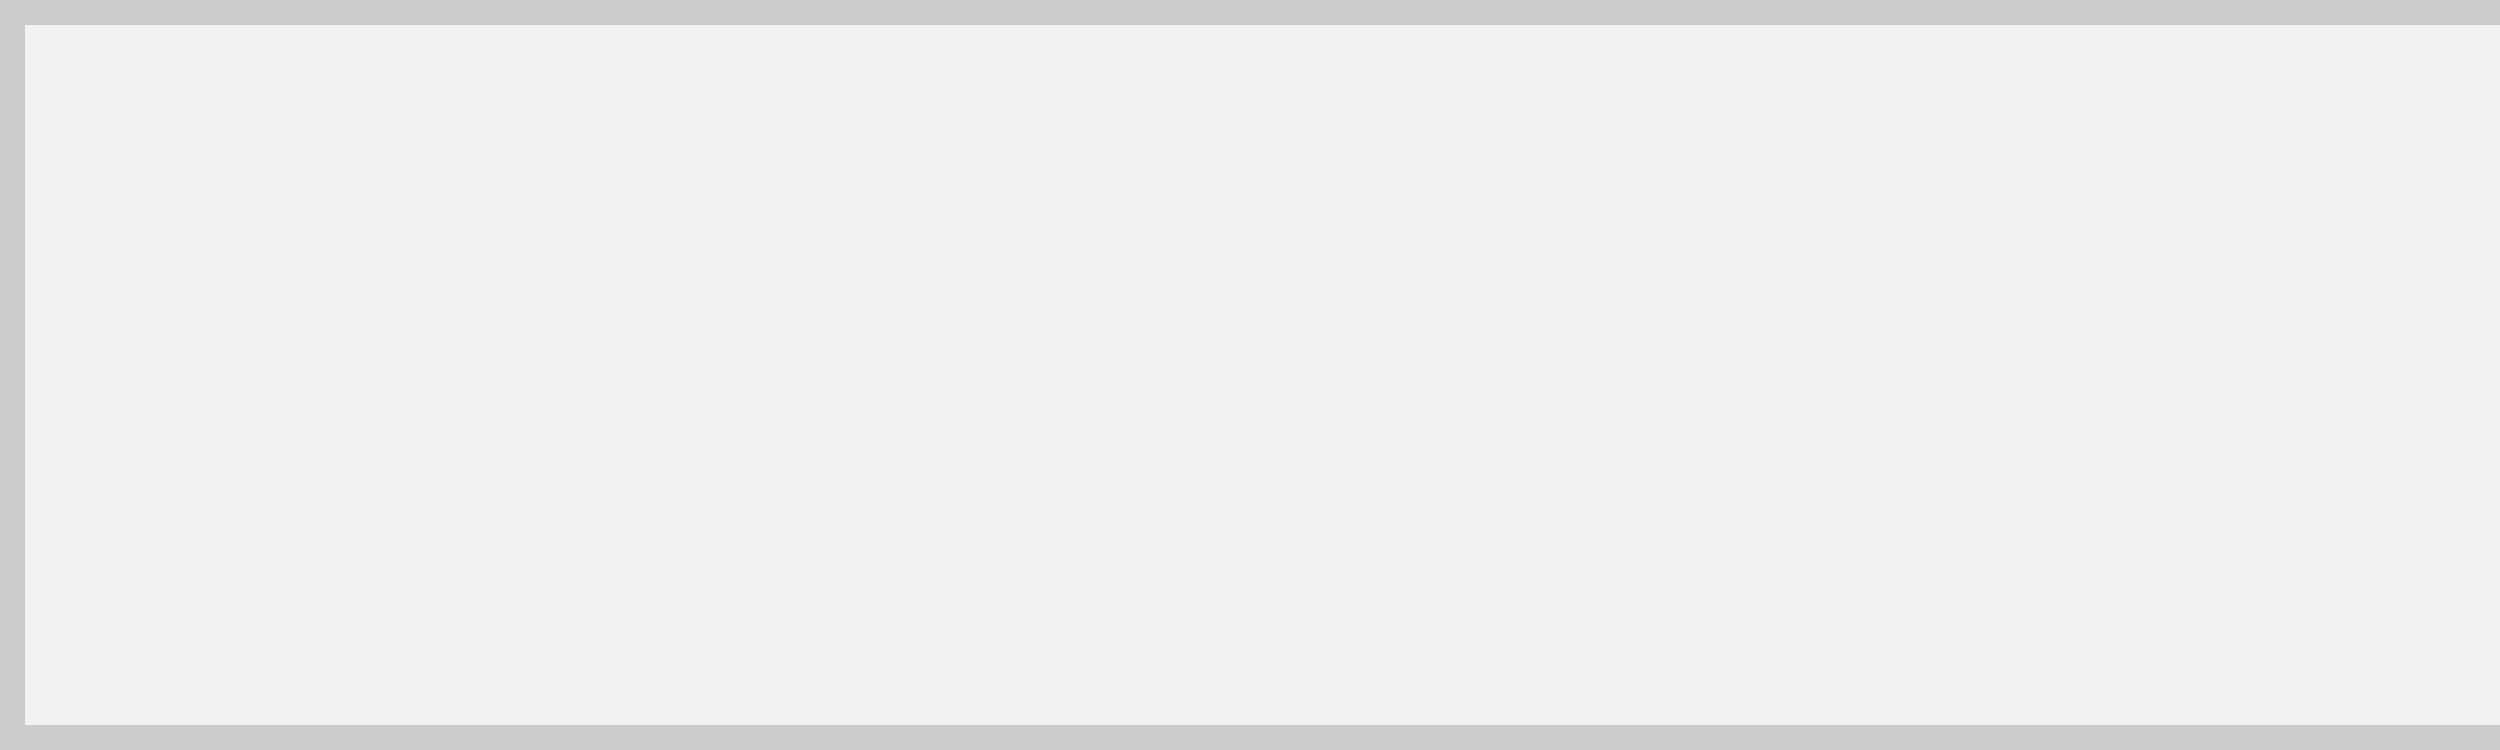
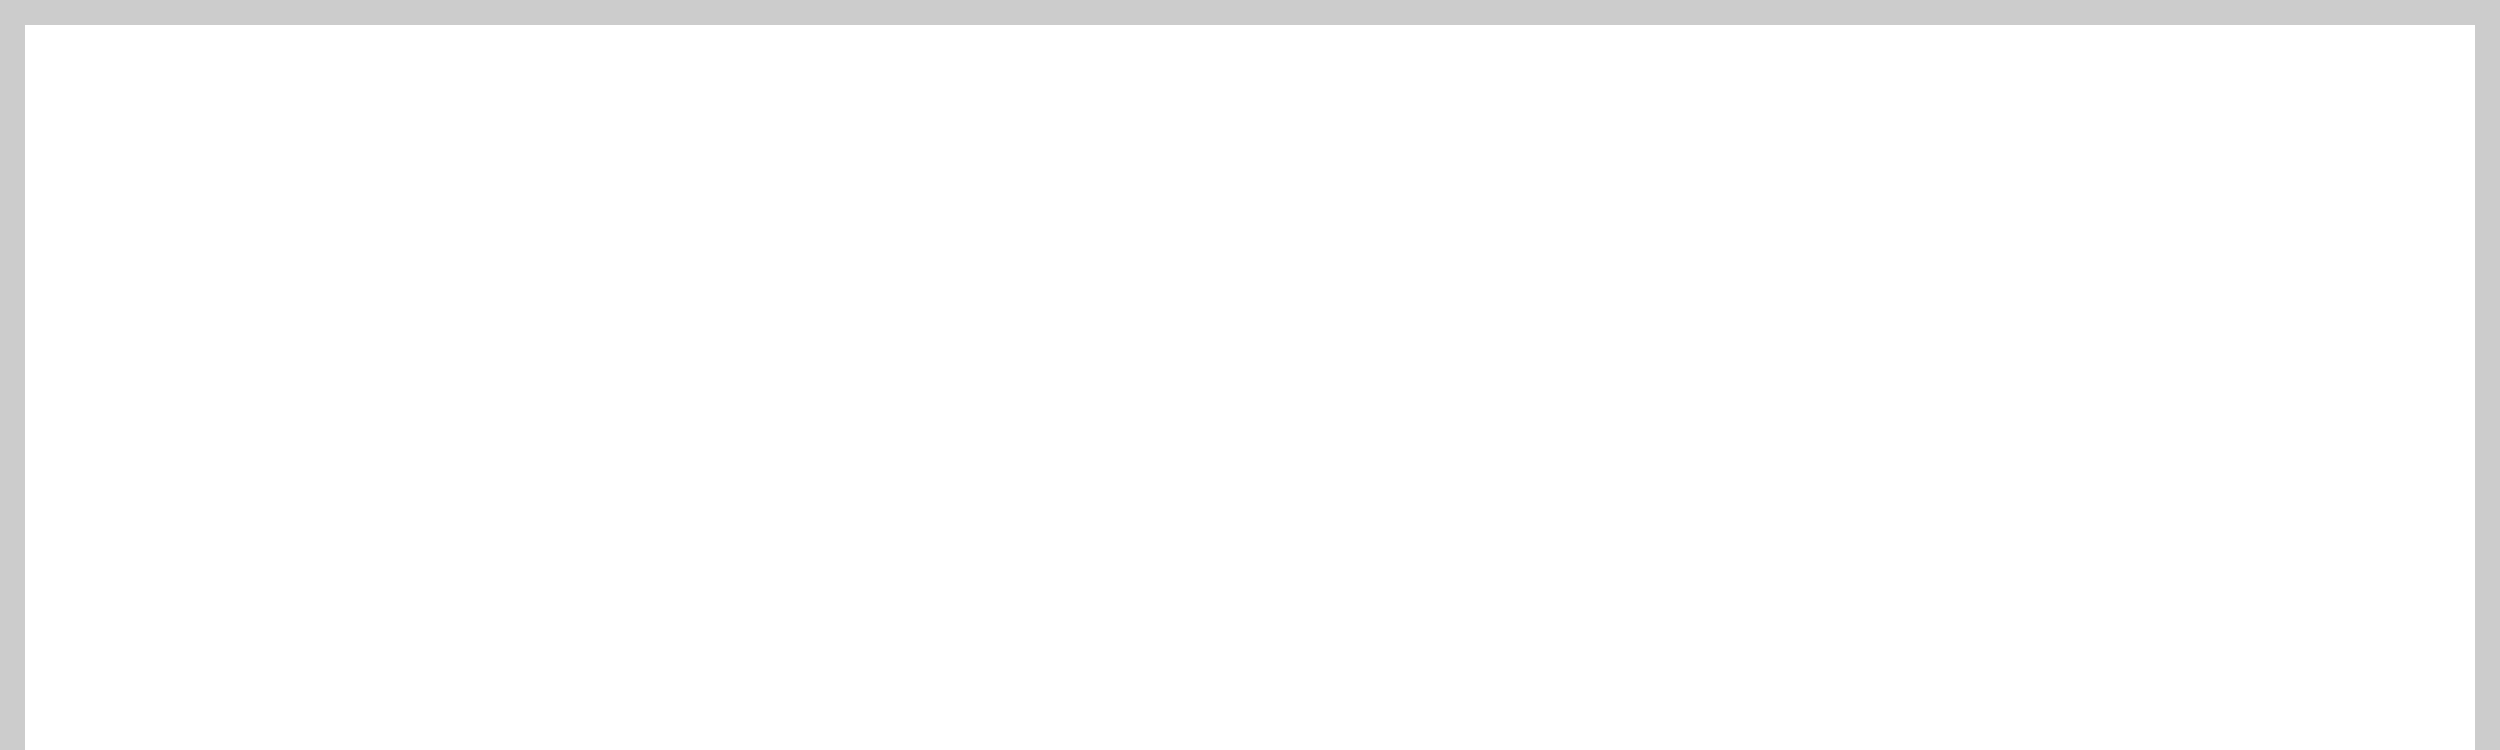
- <svg xmlns="http://www.w3.org/2000/svg" version="1.1" width="100px" height="30px" viewBox="200 190 100 30">
-   <path d="M 1 1  L 100 1  L 100 29  L 1 29  L 1 1  Z " fill-rule="nonzero" fill="rgba(242, 242, 242, 1)" stroke="none" transform="matrix(1 0 0 1 200 190 )" class="fill" />
-   <path d="M 0.5 1  L 0.5 29  " stroke-width="1" stroke-dasharray="0" stroke="rgba(204, 204, 204, 1)" fill="none" transform="matrix(1 0 0 1 200 190 )" class="stroke" />
-   <path d="M 0 0.5  L 100 0.5  " stroke-width="1" stroke-dasharray="0" stroke="rgba(204, 204, 204, 1)" fill="none" transform="matrix(1 0 0 1 200 190 )" class="stroke" />
-   <path d="M 0 29.5  L 100 29.5  " stroke-width="1" stroke-dasharray="0" stroke="rgba(204, 204, 204, 1)" fill="none" transform="matrix(1 0 0 1 200 190 )" class="stroke" />
+ <svg xmlns="http://www.w3.org/2000/svg" version="1.1" width="100px" height="30px" viewBox="300 40 100 30">
+   <path d="M 1 1  L 99 1  L 99 30  L 1 30  L 1 1  Z " fill-rule="nonzero" fill="rgba(255, 255, 255, 1)" stroke="none" transform="matrix(1 0 0 1 300 40 )" class="fill" />
+   <path d="M 0.5 1  L 0.5 30  " stroke-width="1" stroke-dasharray="0" stroke="rgba(204, 204, 204, 1)" fill="none" transform="matrix(1 0 0 1 300 40 )" class="stroke" />
+   <path d="M 0 0.5  L 100 0.5  " stroke-width="1" stroke-dasharray="0" stroke="rgba(204, 204, 204, 1)" fill="none" transform="matrix(1 0 0 1 300 40 )" class="stroke" />
+   <path d="M 99.5 1  L 99.5 30  " stroke-width="1" stroke-dasharray="0" stroke="rgba(204, 204, 204, 1)" fill="none" transform="matrix(1 0 0 1 300 40 )" class="stroke" />
</svg>
